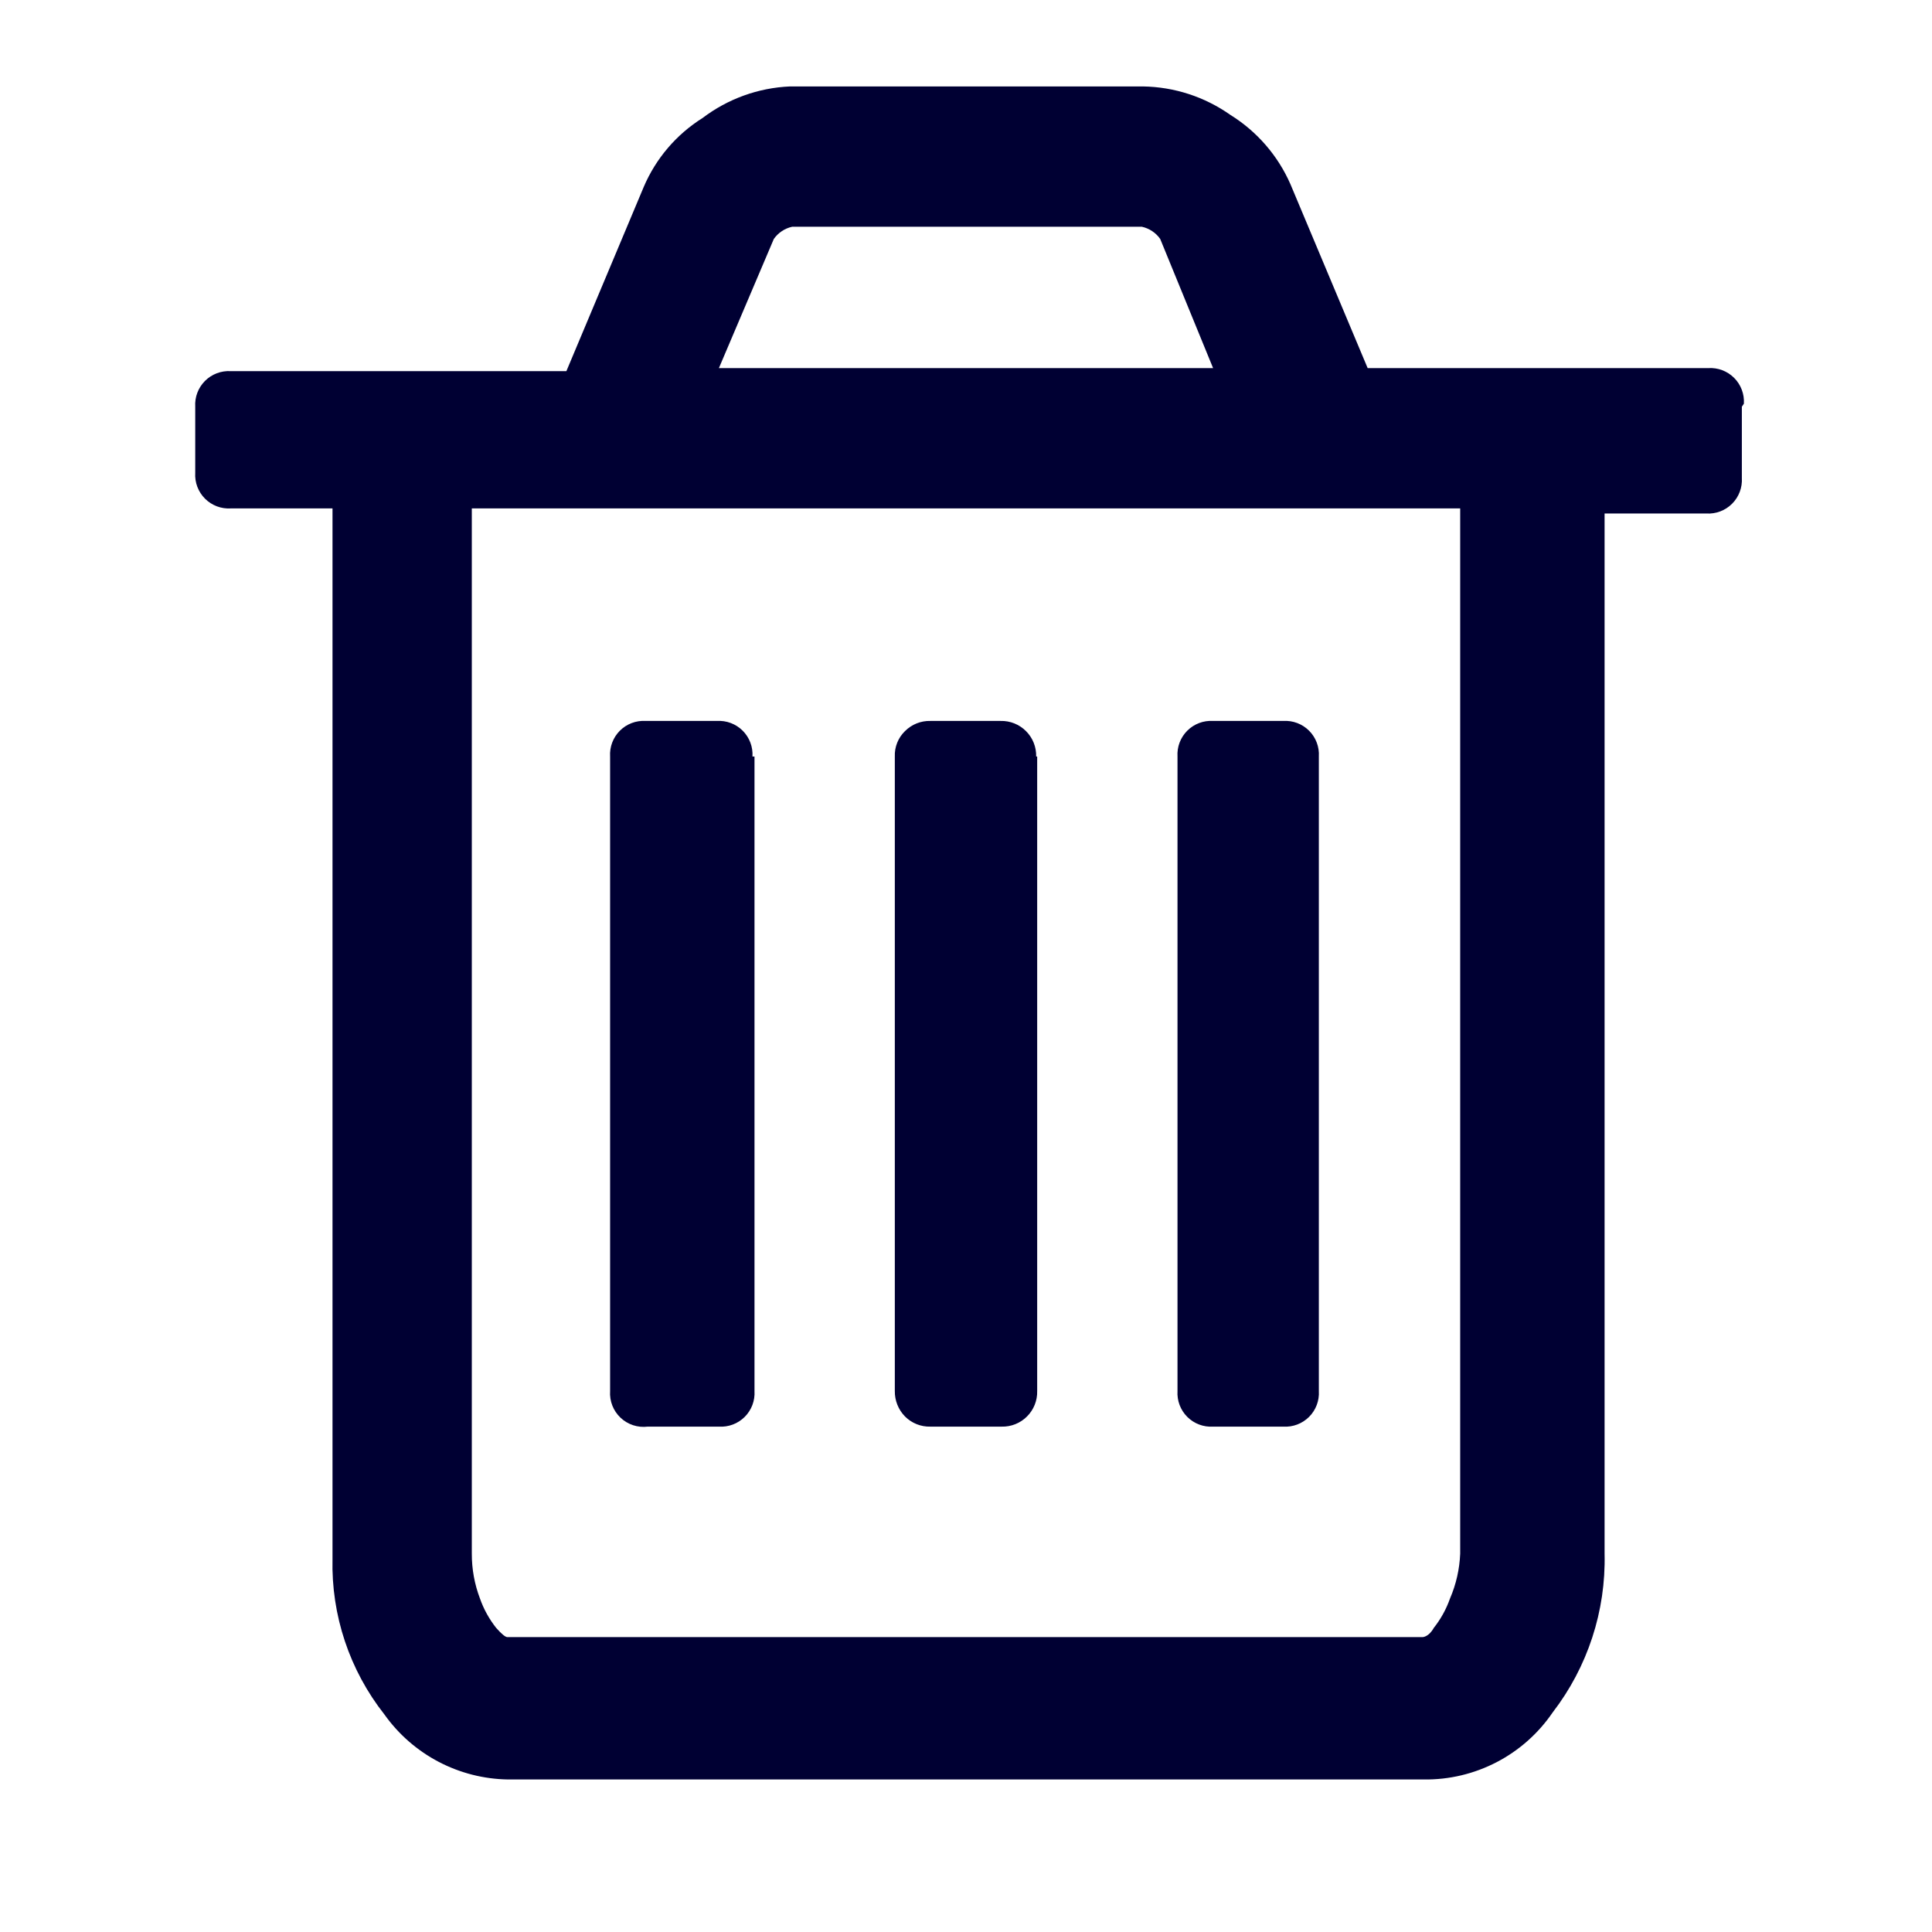
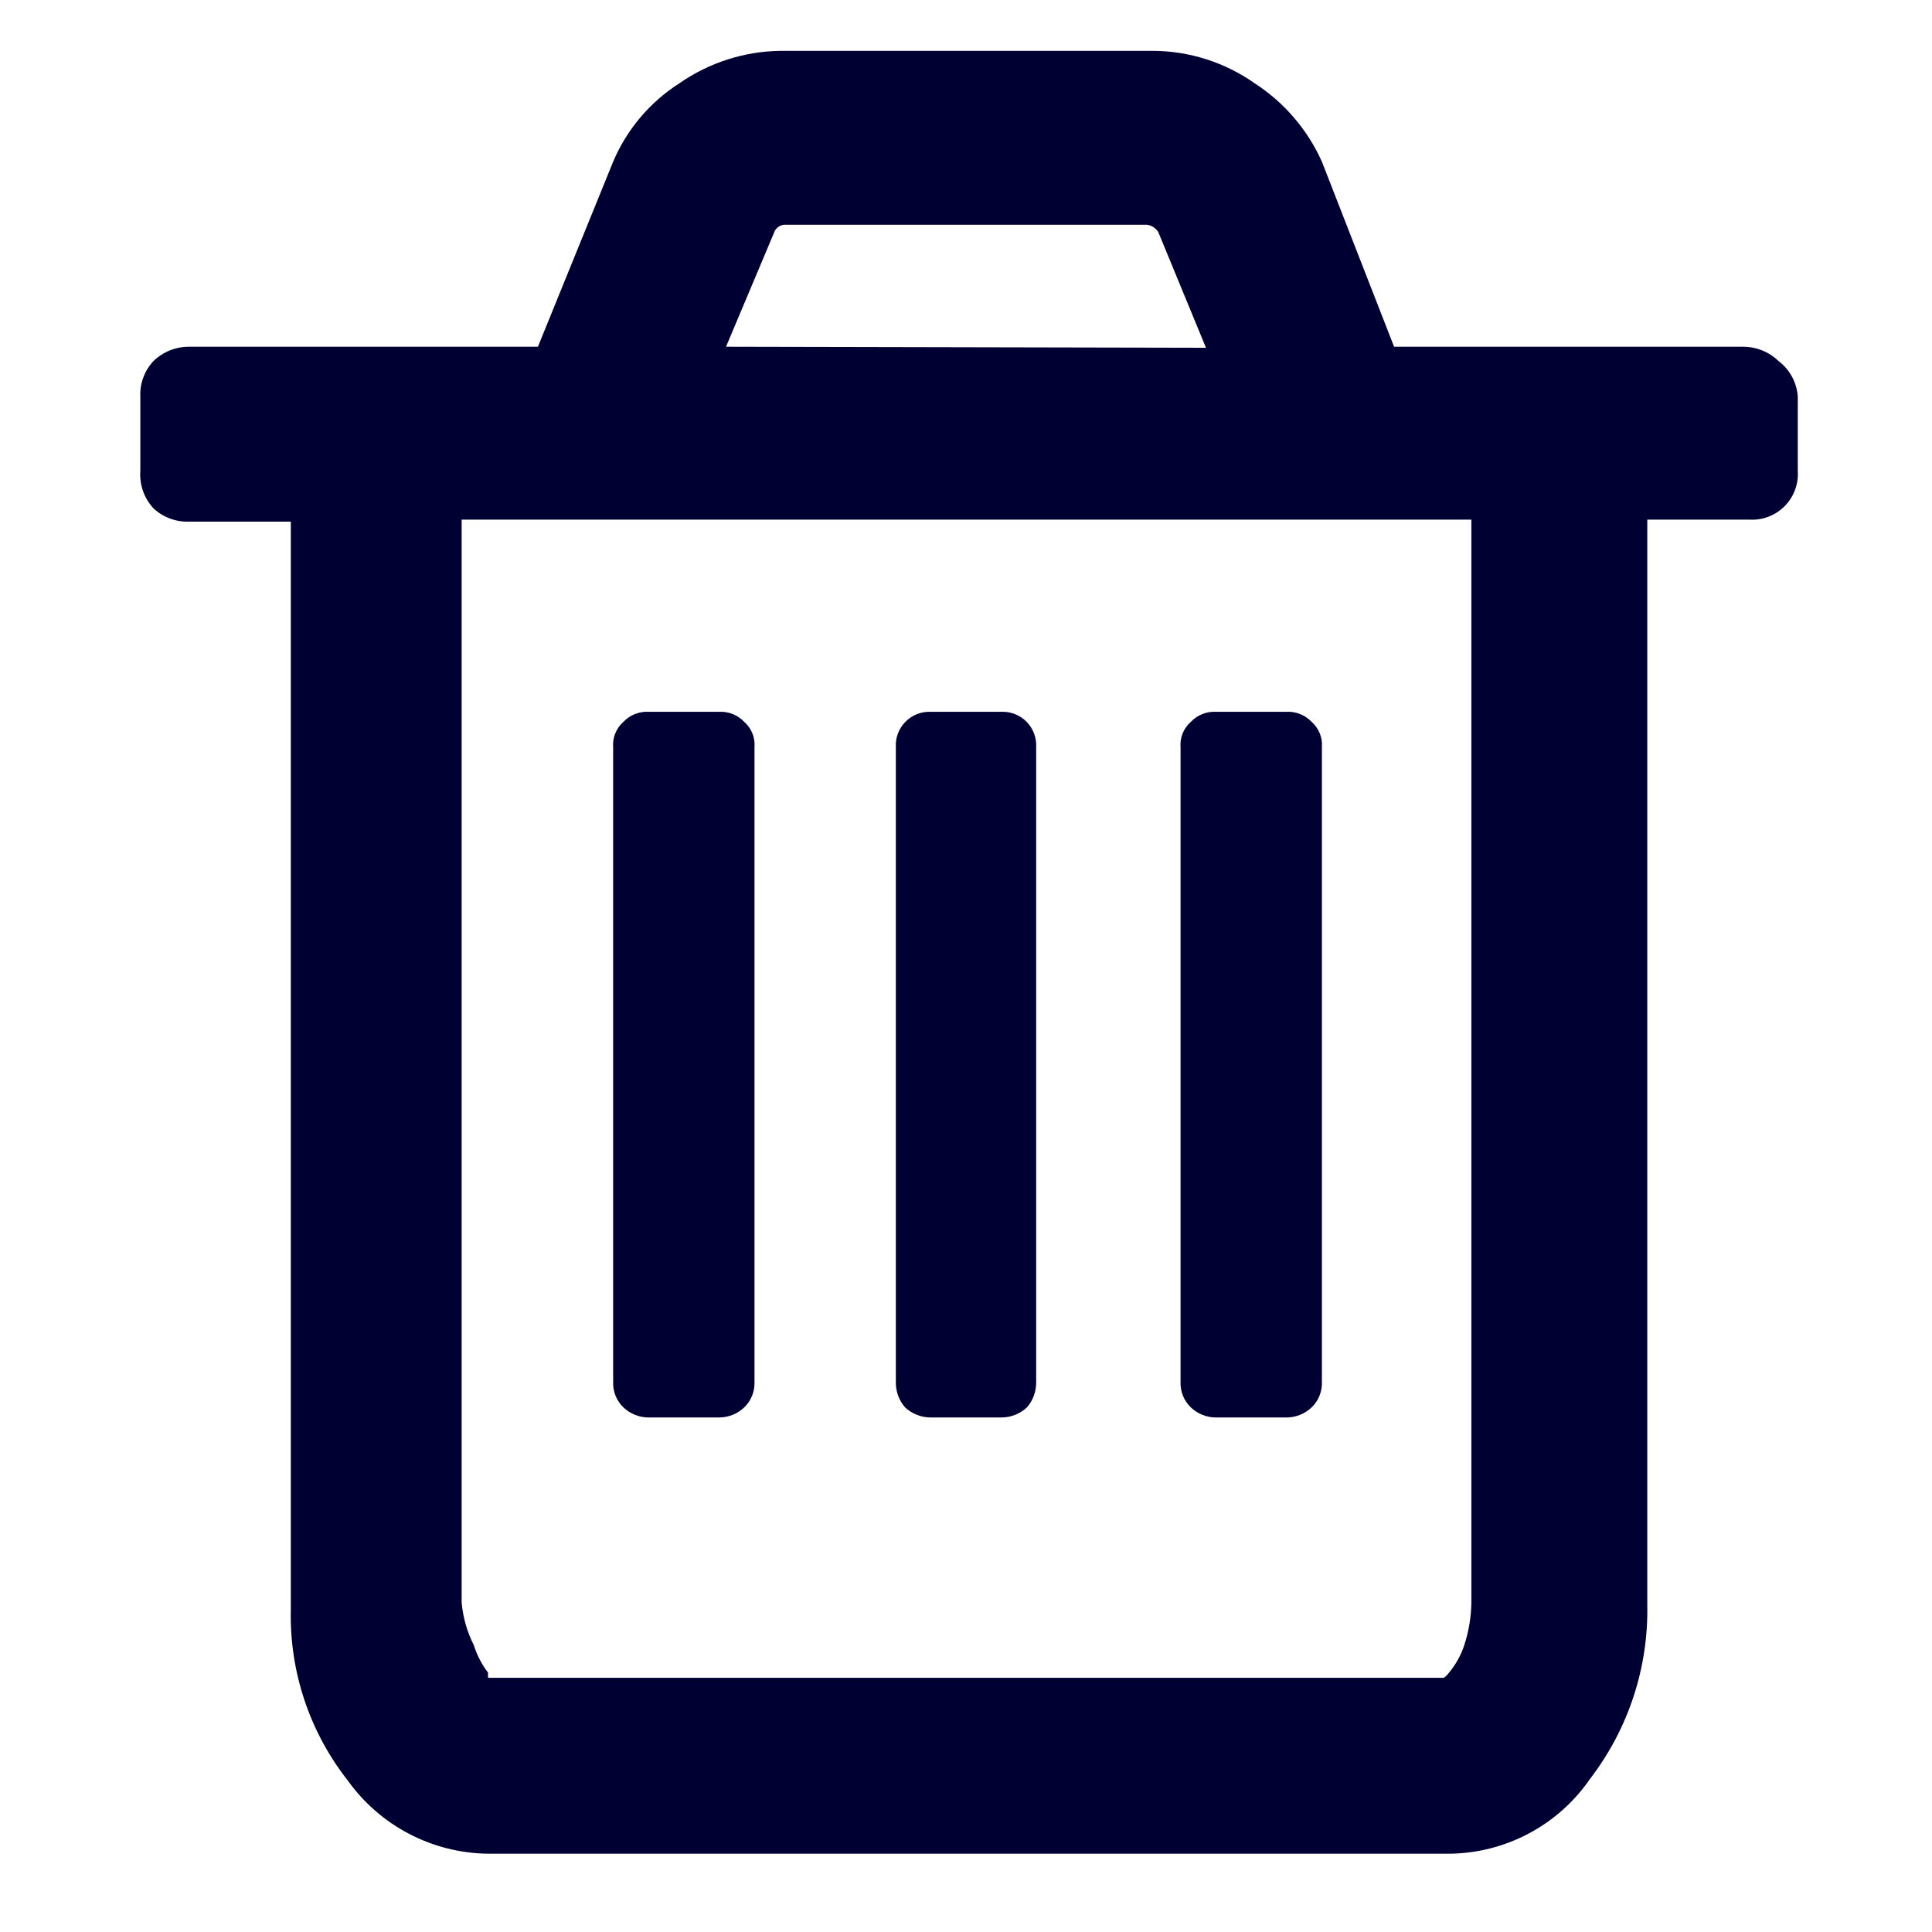
<svg xmlns="http://www.w3.org/2000/svg" viewBox="0 0 19 19">
  <style>path{fill:#003;}</style>
-   <path d="M7.42,7.44v6.24a.33.33,0,0,1-.35.35h-.7A.33.33,0,0,1,6,13.68V7.44a.33.33,0,0,1,.35-.35h.7a.33.33,0,0,1,.35.35Zm2.78,0v6.24a.34.34,0,0,1-.1.25.34.34,0,0,1-.25.1H9.15a.34.34,0,0,1-.25-.1.35.35,0,0,1-.1-.25V7.44a.33.33,0,0,1,.1-.25.34.34,0,0,1,.25-.1h.69a.34.34,0,0,1,.25.1A.34.34,0,0,1,10.19,7.44Zm2.77,0v6.24a.33.33,0,0,1-.35.35h-.69a.33.33,0,0,1-.35-.35V7.44a.33.33,0,0,1,.35-.35h.69a.33.33,0,0,1,.35.35Zm1.39,7.85V5H4.64V15.28a1.23,1.23,0,0,0,.08.44,1,1,0,0,0,.16.29q.08.09.11.09h9s.06,0,.11-.09a1,1,0,0,0,.16-.29A1.24,1.24,0,0,0,14.36,15.28ZM7.07,3.62h4.86l-.52-1.27a.3.3,0,0,0-.18-.12H7.79a.3.3,0,0,0-.18.12ZM17.13,4v.7a.33.33,0,0,1-.35.35h-1V15.28a2.46,2.46,0,0,1-.51,1.56A1.51,1.51,0,0,1,14,17.5H5a1.52,1.52,0,0,1-1.22-.64,2.38,2.38,0,0,1-.51-1.53V5h-1a.33.33,0,0,1-.35-.35V4a.33.33,0,0,1,.35-.35H5.57l.76-1.81a1.49,1.49,0,0,1,.58-.68A1.53,1.53,0,0,1,7.77.85h3.47a1.53,1.53,0,0,1,.86.28,1.52,1.52,0,0,1,.59.68l.76,1.81h3.35a.33.33,0,0,1,.35.35Z" />
+   <path d="M17.49,3.55a.5.5,0,0,0-.35-.14H13.71L13,1.59a1.79,1.79,0,0,0-.66-.77,1.75,1.75,0,0,0-1-.32H7.68a1.78,1.78,0,0,0-1,.32,1.7,1.7,0,0,0-.65.77L5.29,3.41H1.86a.5.5,0,0,0-.35.14.48.48,0,0,0-.13.35v.73A.49.49,0,0,0,1.51,5a.49.49,0,0,0,.35.13h1v10.7a2.62,2.62,0,0,0,.56,1.68,1.72,1.72,0,0,0,1.38.72h9.46a1.7,1.7,0,0,0,1.38-.74,2.72,2.72,0,0,0,.56-1.71V5.11h1a.45.45,0,0,0,.48-.48V3.9A.48.48,0,0,0,17.49,3.55ZM7.14,3.41l.48-1.14a.12.12,0,0,1,.09-.06h3.57a.16.16,0,0,1,.11.07l.47,1.14ZM4.54,15.76V5.11h9.93V15.76a1.42,1.42,0,0,1-.07.42.83.83,0,0,1-.15.27.23.23,0,0,1-.05.05H4.8a.23.23,0,0,1,0-.05.88.88,0,0,1-.14-.27A1.16,1.16,0,0,1,4.54,15.76Z" />
+   <path d="M7.42,7.35v6.24a.33.33,0,0,1-.1.25.36.36,0,0,1-.25.1H6.38a.36.36,0,0,1-.25-.1.33.33,0,0,1-.1-.25V7.35a.3.3,0,0,1,.1-.25A.32.32,0,0,1,6.38,7h.69a.32.32,0,0,1,.25.1A.3.3,0,0,1,7.42,7.35Z" />
+   <path d="M10.19,7.35v6.24a.37.37,0,0,1-.09.25.37.37,0,0,1-.25.1h-.7a.37.37,0,0,1-.25-.1.37.37,0,0,1-.09-.25V7.35A.33.33,0,0,1,9.15,7h.7a.33.33,0,0,1,.34.35Z" />
+   <path d="M13,7.35v6.24a.33.33,0,0,1-.1.25.36.36,0,0,1-.25.1h-.69a.36.36,0,0,1-.25-.1.33.33,0,0,1-.1-.25V7.35a.3.3,0,0,1,.1-.25.32.32,0,0,1,.25-.1h.69a.32.32,0,0,1,.25.1A.3.3,0,0,1,13,7.35Z" />
</svg>
